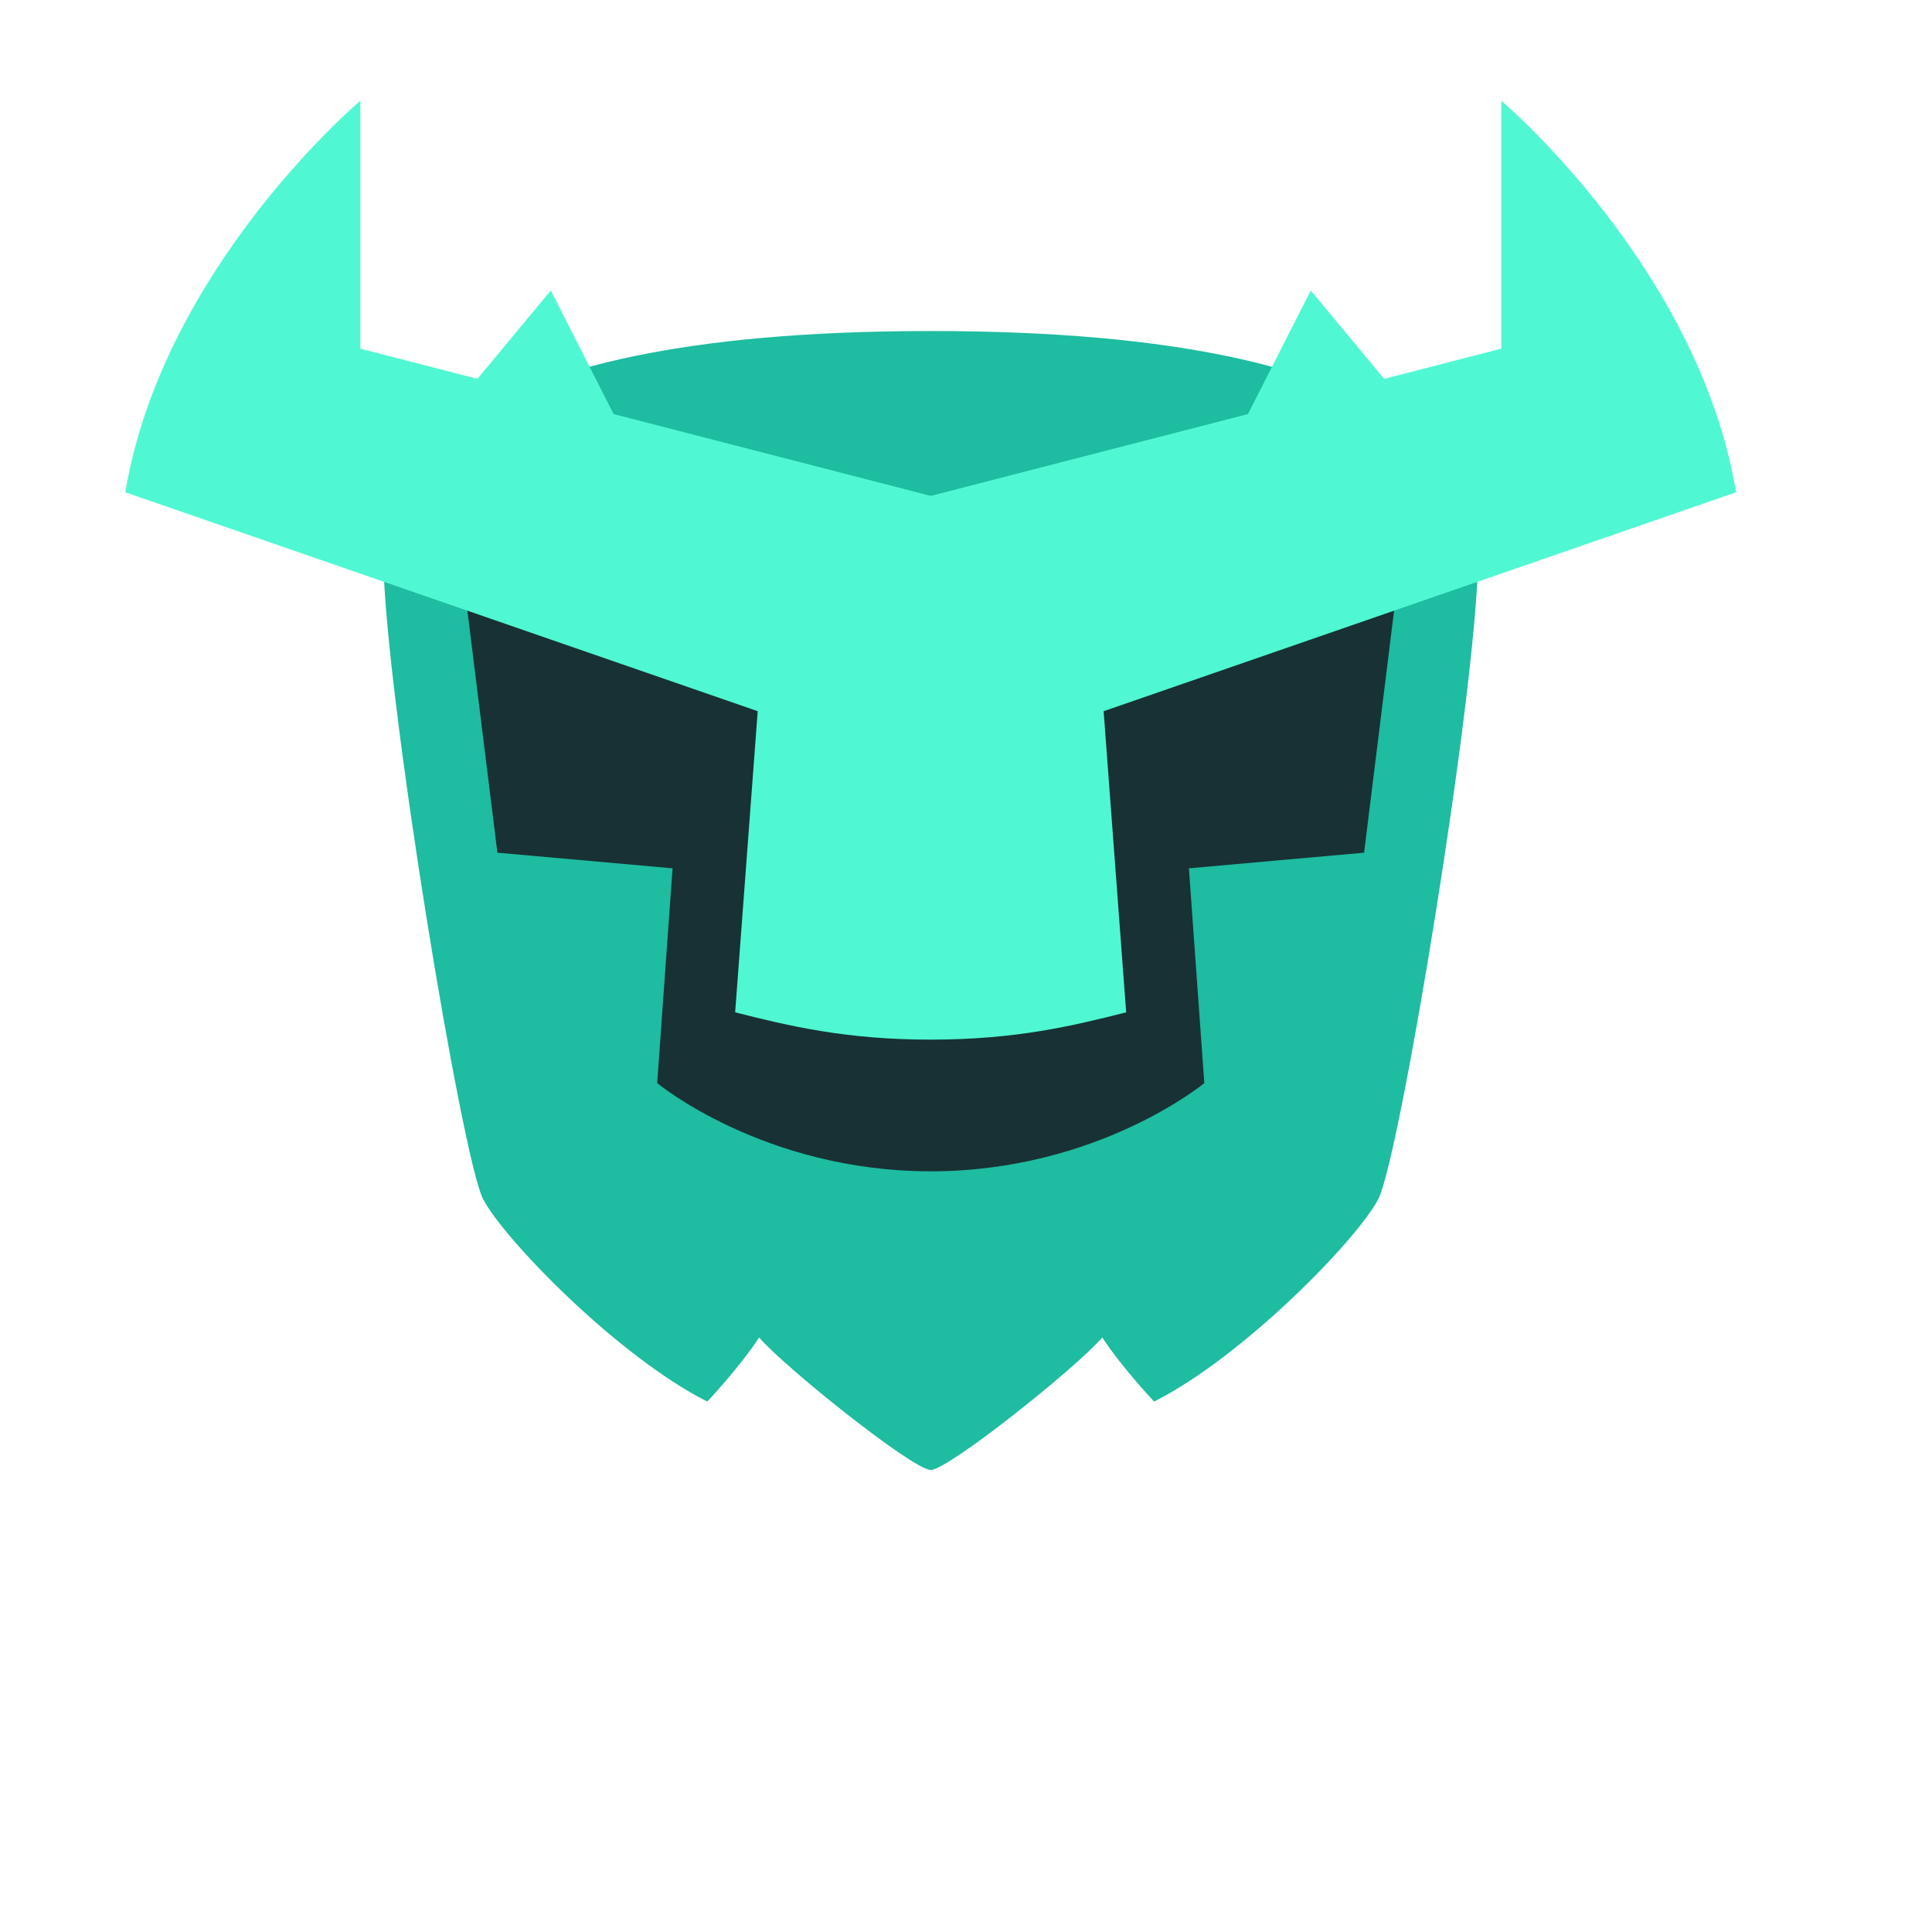
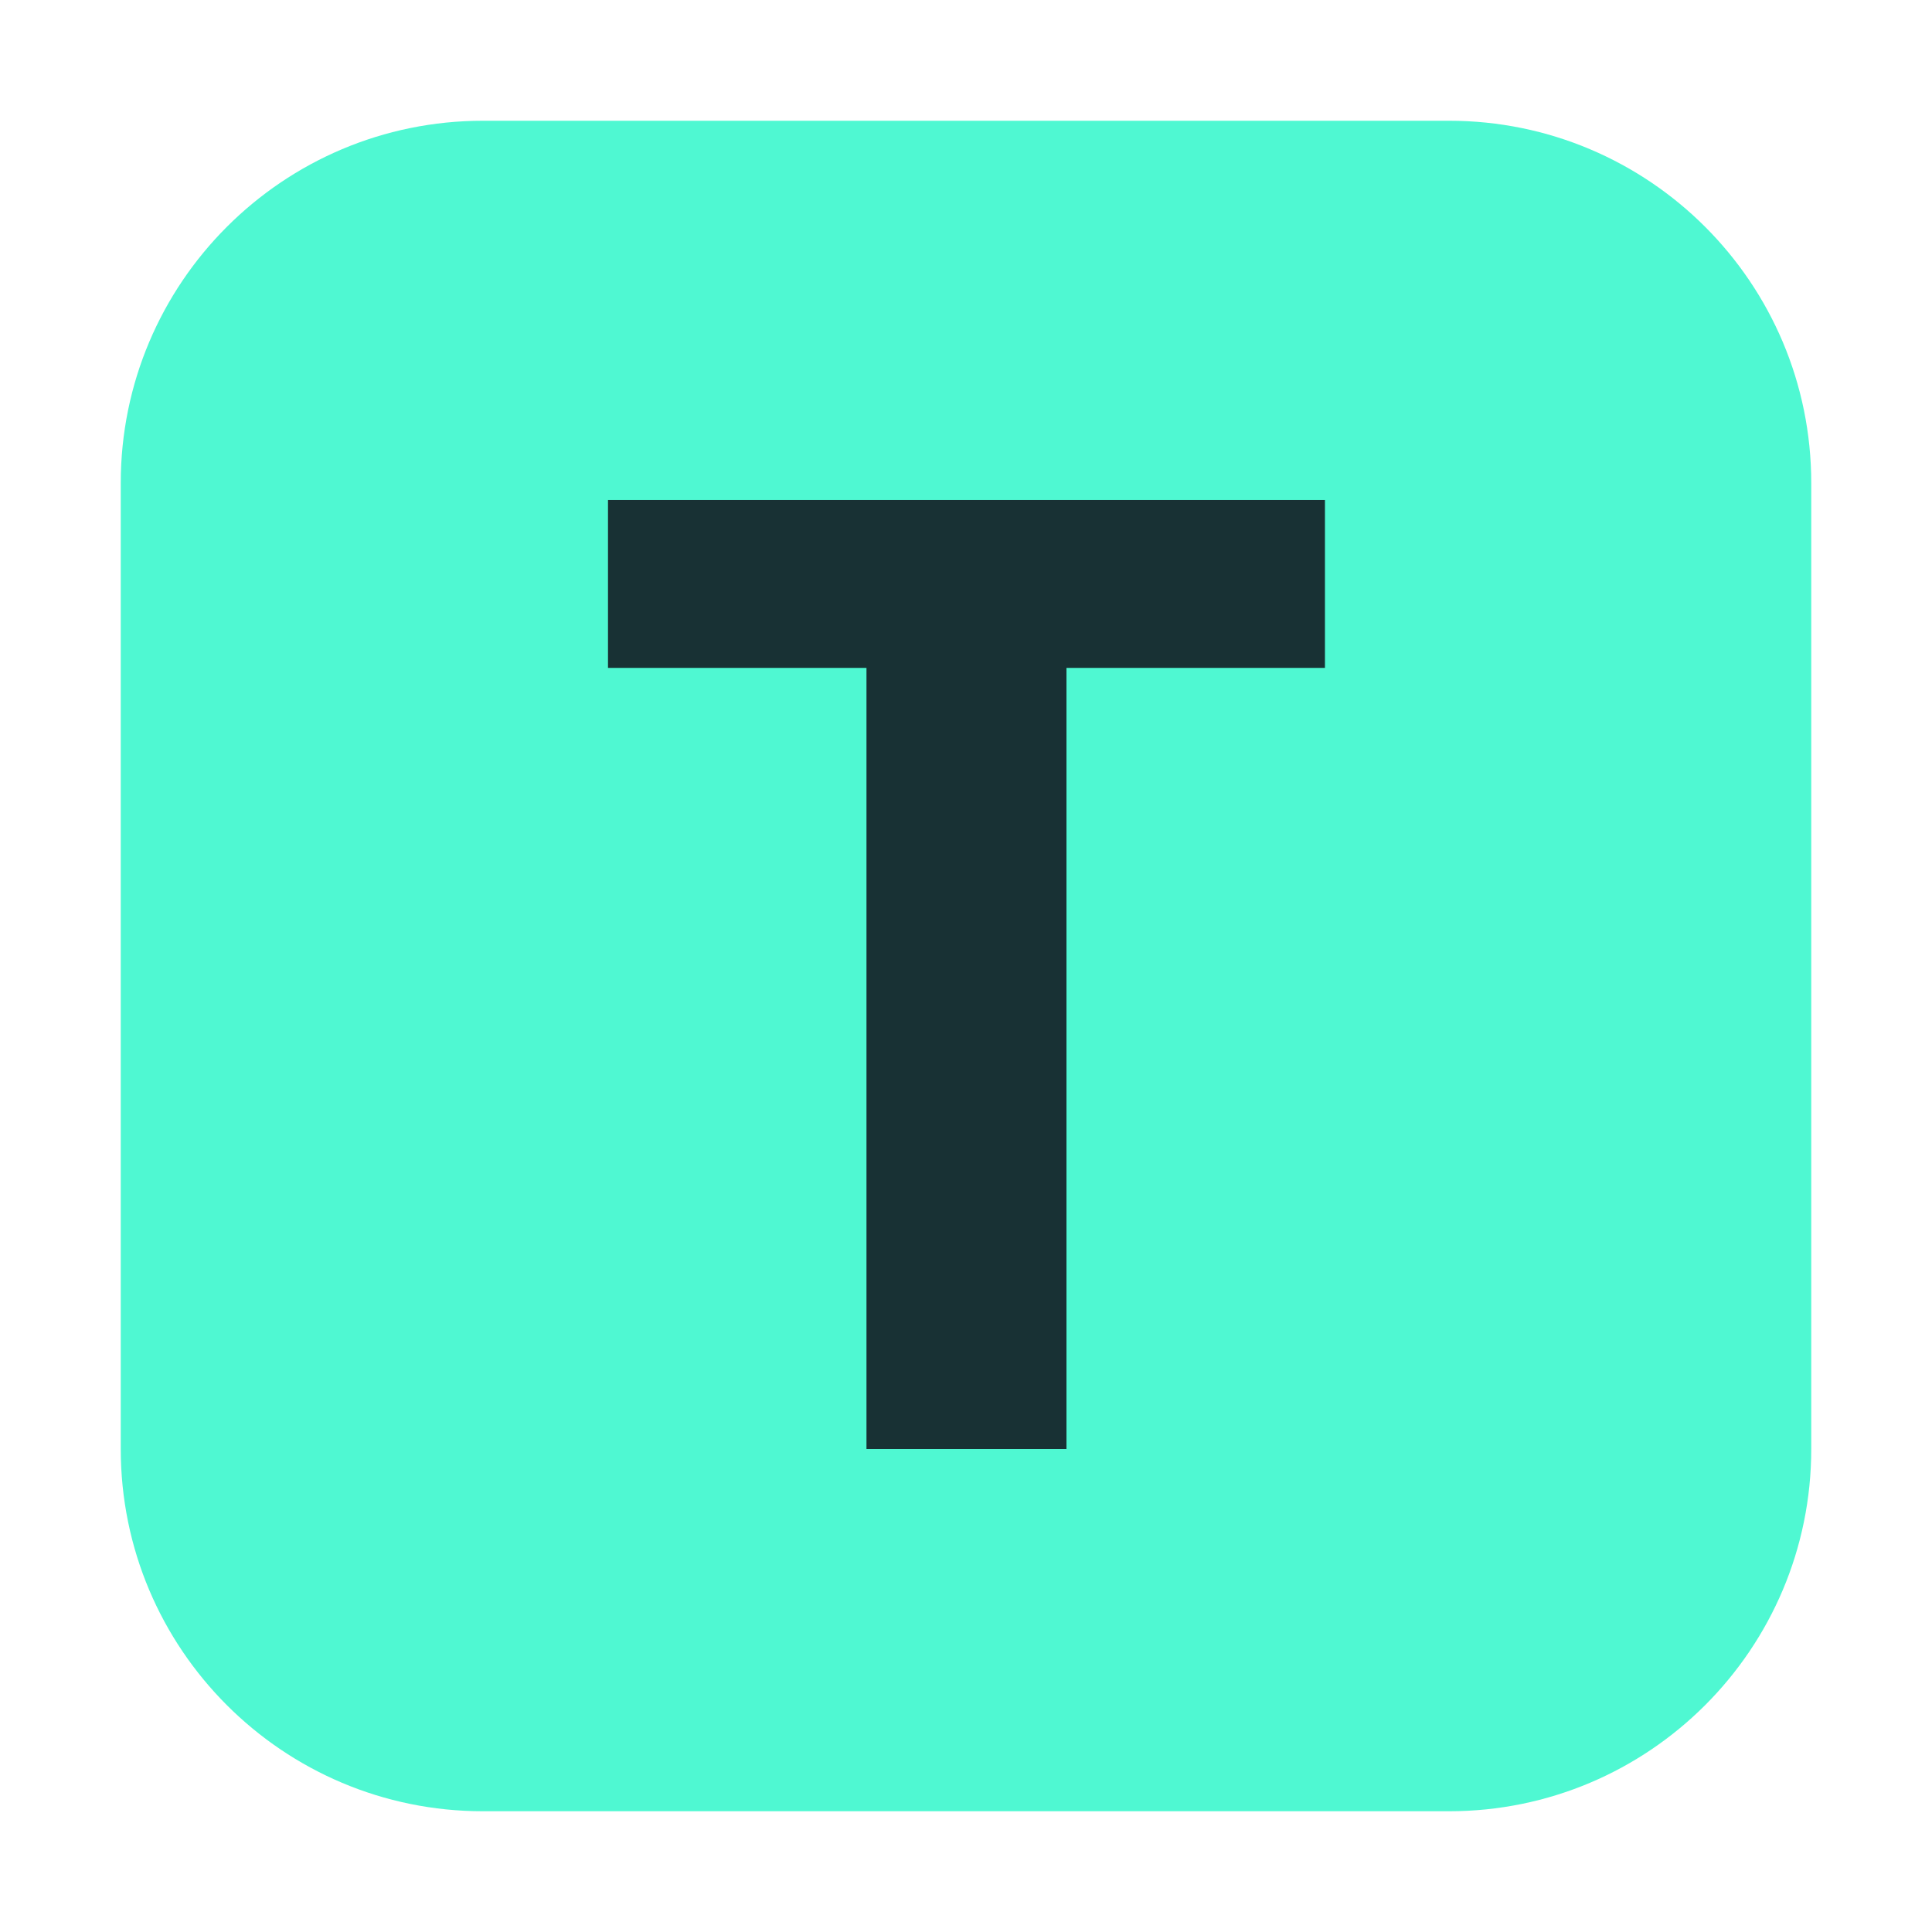
<svg xmlns="http://www.w3.org/2000/svg" width="16" height="16" viewBox="0 0 16 16">
-   <g transform="translate(-0.3 -1.5) scale(0.0667)">
-     <path d="M120.055 205C117.865 205 101.855 192.2 98.755 188.55C96.315 192.28 92.315 196.51 92.315 196.51C81.265 190.94 67.145 176.45 64.485 171.38C61.865 166.38 52.355 108.8 52.095 92.08C51.755 82.67 57.945 63.59 120.055 63.59C182.165 63.59 188.345 82.67 188.015 92.08C187.765 108.8 178.255 166.38 175.625 171.38C172.965 176.45 158.845 190.94 147.795 196.51C147.795 196.51 143.795 192.28 141.355 188.55C138.255 192.2 122.245 205 120.055 205Z" fill="#1EBCA1" />
-     <path d="M120.055 167.92C99.325 167.92 86.095 156.97 86.095 156.97L88.005 130.3L66.255 128.36L62.345 96.81H177.775L173.865 128.36L152.115 130.3L154.025 156.97C154.025 156.97 140.795 167.92 120.065 167.92H120.055Z" fill="#183134" />
-     <path d="M141.535 110.79L220.055 83.61C215.385 55.67 190.895 35 190.895 35V65.78L176.355 69.53L167.245 58.56L159.445 73.9L120.065 84.06L80.685 73.9L72.885 58.56L63.775 69.53L49.235 65.78V35C49.235 35 24.725 55.67 20.055 83.61L98.575 110.79L95.775 148.18C102.475 149.88 109.525 151.57 120.055 151.57C130.585 151.57 137.625 149.88 144.325 148.18L141.525 110.79H141.535Z" fill="#4FF8D2" />
-   </g>
+   <rect x="1" y="1" width="14" height="14" rx="3" fill="#4FF8D2" />
+   <text x="8" y="12" text-anchor="middle" font-size="11" font-weight="bold" font-family="sans-serif" fill="#183134">T</text>
</svg>
